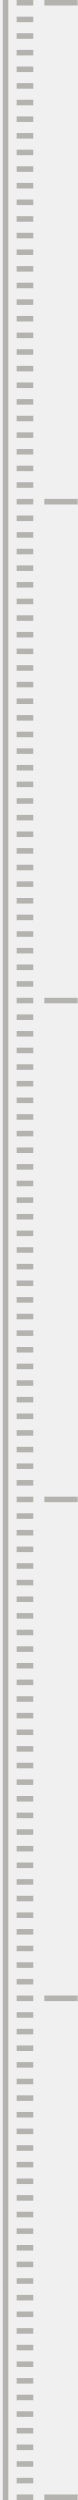
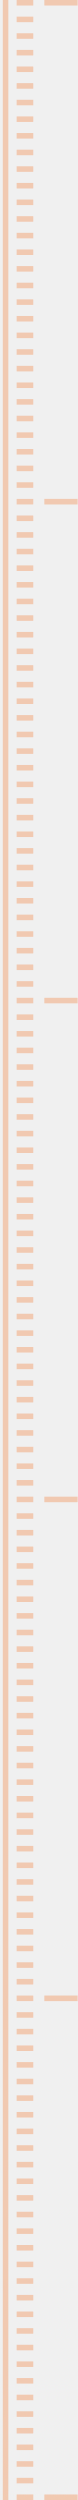
<svg xmlns="http://www.w3.org/2000/svg" width="14" height="451" viewBox="0 0 14 451" fill="none">
-   <g clip-path="url(#clip0_141_36)">
-     <line y1="-0.5" x2="451" y2="-0.5" transform="matrix(0 -1 -1 0 0.501953 451.005)" stroke="#3B392C" stroke-opacity="0.33" />
-     <line x1="3" y1="450.5" x2="6" y2="450.5" stroke="#3B392C" stroke-opacity="0.33" />
-     <line x1="3" y1="447.5" x2="6" y2="447.5" stroke="#3B392C" stroke-opacity="0.33" />
-     <line x1="3" y1="444.5" x2="6" y2="444.5" stroke="#3B392C" stroke-opacity="0.33" />
-     <line x1="3" y1="441.5" x2="6" y2="441.5" stroke="#3B392C" stroke-opacity="0.33" />
-     <line x1="3" y1="438.5" x2="6" y2="438.5" stroke="#3B392C" stroke-opacity="0.33" />
-     <line x1="3" y1="435.5" x2="6" y2="435.5" stroke="#3B392C" stroke-opacity="0.33" />
-     <line x1="3" y1="432.5" x2="6" y2="432.5" stroke="#3B392C" stroke-opacity="0.33" />
-     <line x1="3" y1="429.5" x2="6" y2="429.5" stroke="#3B392C" stroke-opacity="0.33" />
-     <line x1="3" y1="426.5" x2="6" y2="426.5" stroke="#3B392C" stroke-opacity="0.33" />
-     <line x1="3" y1="423.5" x2="6" y2="423.5" stroke="#3B392C" stroke-opacity="0.33" />
-     <line x1="3" y1="420.5" x2="6" y2="420.5" stroke="#3B392C" stroke-opacity="0.33" />
-     <line x1="3" y1="417.5" x2="6" y2="417.5" stroke="#3B392C" stroke-opacity="0.33" />
-     <line x1="3" y1="414.5" x2="6" y2="414.5" stroke="#3B392C" stroke-opacity="0.33" />
-     <line x1="3" y1="411.5" x2="6" y2="411.5" stroke="#3B392C" stroke-opacity="0.33" />
-     <line x1="3" y1="408.5" x2="6" y2="408.5" stroke="#3B392C" stroke-opacity="0.33" />
-     <line x1="3" y1="405.5" x2="6" y2="405.5" stroke="#3B392C" stroke-opacity="0.33" />
-     <line x1="3" y1="402.5" x2="6" y2="402.5" stroke="#3B392C" stroke-opacity="0.33" />
-     <line x1="3" y1="399.5" x2="6" y2="399.5" stroke="#3B392C" stroke-opacity="0.33" />
-     <line x1="3" y1="396.5" x2="6" y2="396.5" stroke="#3B392C" stroke-opacity="0.33" />
-     <line x1="3" y1="393.5" x2="6" y2="393.5" stroke="#3B392C" stroke-opacity="0.33" />
-     <line x1="3" y1="390.5" x2="6" y2="390.5" stroke="#3B392C" stroke-opacity="0.33" />
-     <line x1="3" y1="387.5" x2="6" y2="387.5" stroke="#3B392C" stroke-opacity="0.33" />
-     <line x1="3" y1="384.5" x2="6" y2="384.5" stroke="#3B392C" stroke-opacity="0.33" />
-     <line x1="3" y1="381.5" x2="6" y2="381.5" stroke="#3B392C" stroke-opacity="0.33" />
-     <line x1="3" y1="378.5" x2="6" y2="378.5" stroke="#3B392C" stroke-opacity="0.33" />
-     <line x1="3" y1="375.5" x2="6" y2="375.5" stroke="#3B392C" stroke-opacity="0.33" />
-     <line x1="3" y1="372.5" x2="6" y2="372.5" stroke="#3B392C" stroke-opacity="0.33" />
-     <line x1="3" y1="369.5" x2="6" y2="369.5" stroke="#3B392C" stroke-opacity="0.33" />
-     <line x1="3" y1="366.5" x2="6" y2="366.5" stroke="#3B392C" stroke-opacity="0.33" />
-     <line x1="3" y1="363.5" x2="6" y2="363.5" stroke="#3B392C" stroke-opacity="0.33" />
-     <line x1="3" y1="360.5" x2="6" y2="360.5" stroke="#3B392C" stroke-opacity="0.33" />
-     <line x1="3" y1="357.5" x2="6" y2="357.5" stroke="#3B392C" stroke-opacity="0.33" />
-     <line x1="3" y1="354.5" x2="6" y2="354.5" stroke="#3B392C" stroke-opacity="0.33" />
-     <line x1="3" y1="351.5" x2="6" y2="351.5" stroke="#3B392C" stroke-opacity="0.33" />
-     <line x1="3" y1="348.5" x2="6" y2="348.5" stroke="#3B392C" stroke-opacity="0.33" />
-     <line x1="3" y1="345.5" x2="6" y2="345.5" stroke="#3B392C" stroke-opacity="0.33" />
-     <line x1="3" y1="342.5" x2="6" y2="342.5" stroke="#3B392C" stroke-opacity="0.33" />
-     <line x1="3" y1="339.5" x2="6" y2="339.5" stroke="#3B392C" stroke-opacity="0.33" />
-     <line x1="3" y1="336.5" x2="6" y2="336.5" stroke="#3B392C" stroke-opacity="0.33" />
-     <line x1="3" y1="333.5" x2="6" y2="333.5" stroke="#3B392C" stroke-opacity="0.33" />
-     <line x1="3" y1="330.5" x2="6" y2="330.5" stroke="#3B392C" stroke-opacity="0.33" />
-     <line x1="3" y1="327.5" x2="6" y2="327.5" stroke="#3B392C" stroke-opacity="0.33" />
-     <line x1="3" y1="324.5" x2="6" y2="324.5" stroke="#3B392C" stroke-opacity="0.33" />
-     <line x1="3" y1="321.5" x2="6" y2="321.5" stroke="#3B392C" stroke-opacity="0.33" />
-     <line x1="3" y1="318.5" x2="6" y2="318.5" stroke="#3B392C" stroke-opacity="0.33" />
-     <line x1="3" y1="315.5" x2="6" y2="315.5" stroke="#3B392C" stroke-opacity="0.33" />
-     <line x1="3" y1="312.5" x2="6" y2="312.5" stroke="#3B392C" stroke-opacity="0.33" />
-     <line x1="3" y1="309.5" x2="6" y2="309.5" stroke="#3B392C" stroke-opacity="0.33" />
-     <line x1="3" y1="306.5" x2="6" y2="306.5" stroke="#3B392C" stroke-opacity="0.33" />
-     <line x1="3" y1="303.5" x2="6" y2="303.5" stroke="#3B392C" stroke-opacity="0.33" />
-     <line x1="3" y1="300.5" x2="6" y2="300.5" stroke="#3B392C" stroke-opacity="0.33" />
-     <line x1="3" y1="297.5" x2="6" y2="297.5" stroke="#3B392C" stroke-opacity="0.33" />
-     <line x1="3" y1="294.5" x2="6" y2="294.5" stroke="#3B392C" stroke-opacity="0.33" />
-     <line x1="3" y1="291.5" x2="6" y2="291.5" stroke="#3B392C" stroke-opacity="0.33" />
-     <line x1="3" y1="288.5" x2="6" y2="288.5" stroke="#3B392C" stroke-opacity="0.33" />
-     <line x1="3" y1="285.5" x2="6" y2="285.5" stroke="#3B392C" stroke-opacity="0.33" />
-     <line x1="3" y1="282.5" x2="6" y2="282.5" stroke="#3B392C" stroke-opacity="0.33" />
-     <line x1="3" y1="279.5" x2="6" y2="279.5" stroke="#3B392C" stroke-opacity="0.33" />
-     <line x1="3" y1="276.5" x2="6" y2="276.5" stroke="#3B392C" stroke-opacity="0.33" />
-     <line x1="3" y1="273.5" x2="6" y2="273.5" stroke="#3B392C" stroke-opacity="0.33" />
-     <line x1="3" y1="270.5" x2="6" y2="270.5" stroke="#3B392C" stroke-opacity="0.33" />
-     <line x1="3" y1="267.5" x2="6" y2="267.5" stroke="#3B392C" stroke-opacity="0.33" />
-     <line x1="3" y1="264.5" x2="6" y2="264.5" stroke="#3B392C" stroke-opacity="0.33" />
-     <line x1="3" y1="261.5" x2="6" y2="261.5" stroke="#3B392C" stroke-opacity="0.33" />
-     <line x1="3" y1="258.5" x2="6" y2="258.5" stroke="#3B392C" stroke-opacity="0.33" />
-     <line x1="3" y1="255.5" x2="6" y2="255.5" stroke="#3B392C" stroke-opacity="0.33" />
-     <line x1="3" y1="252.5" x2="6" y2="252.5" stroke="#3B392C" stroke-opacity="0.33" />
-     <line x1="3" y1="249.5" x2="6" y2="249.5" stroke="#3B392C" stroke-opacity="0.33" />
-     <line x1="3" y1="246.5" x2="6" y2="246.5" stroke="#3B392C" stroke-opacity="0.33" />
-     <line x1="3" y1="243.5" x2="6" y2="243.5" stroke="#3B392C" stroke-opacity="0.33" />
-     <line x1="3" y1="240.5" x2="6" y2="240.5" stroke="#3B392C" stroke-opacity="0.33" />
-     <line x1="3" y1="237.5" x2="6" y2="237.5" stroke="#3B392C" stroke-opacity="0.33" />
-     <line x1="3" y1="234.5" x2="6" y2="234.5" stroke="#3B392C" stroke-opacity="0.33" />
-     <line x1="3" y1="231.5" x2="6" y2="231.5" stroke="#3B392C" stroke-opacity="0.33" />
-     <line x1="3" y1="228.5" x2="6" y2="228.5" stroke="#3B392C" stroke-opacity="0.33" />
-     <line x1="3" y1="225.5" x2="6" y2="225.5" stroke="#3B392C" stroke-opacity="0.33" />
-     <line x1="3" y1="222.5" x2="6" y2="222.5" stroke="#3B392C" stroke-opacity="0.33" />
-     <line x1="3" y1="219.5" x2="6" y2="219.5" stroke="#3B392C" stroke-opacity="0.33" />
-     <line x1="3" y1="216.5" x2="6" y2="216.5" stroke="#3B392C" stroke-opacity="0.33" />
-     <line x1="3" y1="213.5" x2="6" y2="213.5" stroke="#3B392C" stroke-opacity="0.33" />
-     <line x1="3" y1="210.5" x2="6" y2="210.5" stroke="#3B392C" stroke-opacity="0.33" />
-     <line x1="3" y1="207.5" x2="6" y2="207.5" stroke="#3B392C" stroke-opacity="0.33" />
-     <line x1="3" y1="204.5" x2="6" y2="204.5" stroke="#3B392C" stroke-opacity="0.33" />
-     <line x1="3" y1="201.5" x2="6" y2="201.5" stroke="#3B392C" stroke-opacity="0.33" />
-     <line x1="3" y1="198.5" x2="6" y2="198.5" stroke="#3B392C" stroke-opacity="0.33" />
-     <line x1="3" y1="195.5" x2="6" y2="195.5" stroke="#3B392C" stroke-opacity="0.33" />
-     <line x1="3" y1="192.5" x2="6" y2="192.5" stroke="#3B392C" stroke-opacity="0.33" />
-     <line x1="3" y1="189.5" x2="6" y2="189.5" stroke="#3B392C" stroke-opacity="0.33" />
-     <line x1="3" y1="186.5" x2="6" y2="186.5" stroke="#3B392C" stroke-opacity="0.33" />
-     <line x1="3" y1="183.5" x2="6" y2="183.5" stroke="#3B392C" stroke-opacity="0.33" />
-     <line x1="3" y1="180.5" x2="6" y2="180.5" stroke="#3B392C" stroke-opacity="0.33" />
-     <line x1="3" y1="177.5" x2="6" y2="177.5" stroke="#3B392C" stroke-opacity="0.33" />
-     <line x1="3" y1="174.5" x2="6" y2="174.5" stroke="#3B392C" stroke-opacity="0.33" />
-     <line x1="3" y1="171.5" x2="6" y2="171.5" stroke="#3B392C" stroke-opacity="0.33" />
-     <line x1="3" y1="168.5" x2="6" y2="168.5" stroke="#3B392C" stroke-opacity="0.33" />
-     <line x1="3" y1="165.5" x2="6" y2="165.5" stroke="#3B392C" stroke-opacity="0.33" />
-     <line x1="3" y1="162.5" x2="6" y2="162.5" stroke="#3B392C" stroke-opacity="0.33" />
-     <line x1="3" y1="159.5" x2="6" y2="159.5" stroke="#3B392C" stroke-opacity="0.33" />
-     <line x1="3" y1="156.5" x2="6" y2="156.5" stroke="#3B392C" stroke-opacity="0.33" />
-     <line x1="3" y1="153.5" x2="6" y2="153.5" stroke="#3B392C" stroke-opacity="0.33" />
-     <line x1="3" y1="150.5" x2="6" y2="150.5" stroke="#3B392C" stroke-opacity="0.33" />
-     <line x1="3" y1="147.5" x2="6" y2="147.5" stroke="#3B392C" stroke-opacity="0.33" />
-     <line x1="3" y1="144.5" x2="6" y2="144.5" stroke="#3B392C" stroke-opacity="0.33" />
-     <line x1="3" y1="141.5" x2="6" y2="141.5" stroke="#3B392C" stroke-opacity="0.33" />
-     <line x1="3" y1="138.5" x2="6" y2="138.5" stroke="#3B392C" stroke-opacity="0.33" />
-     <line x1="3" y1="135.5" x2="6" y2="135.5" stroke="#3B392C" stroke-opacity="0.33" />
-     <line x1="3" y1="132.5" x2="6" y2="132.5" stroke="#3B392C" stroke-opacity="0.33" />
-     <line x1="3" y1="129.5" x2="6" y2="129.5" stroke="#3B392C" stroke-opacity="0.33" />
-     <line x1="3" y1="126.5" x2="6" y2="126.5" stroke="#3B392C" stroke-opacity="0.33" />
-     <line x1="3" y1="123.5" x2="6" y2="123.5" stroke="#3B392C" stroke-opacity="0.33" />
-     <line x1="3" y1="120.5" x2="6" y2="120.5" stroke="#3B392C" stroke-opacity="0.33" />
-     <line x1="3" y1="117.5" x2="6" y2="117.5" stroke="#3B392C" stroke-opacity="0.33" />
-     <line x1="3" y1="114.5" x2="6" y2="114.5" stroke="#3B392C" stroke-opacity="0.33" />
-     <line x1="3" y1="111.5" x2="6" y2="111.5" stroke="#3B392C" stroke-opacity="0.33" />
-     <line x1="3" y1="108.5" x2="6" y2="108.5" stroke="#3B392C" stroke-opacity="0.33" />
-     <line x1="3" y1="105.5" x2="6" y2="105.5" stroke="#3B392C" stroke-opacity="0.33" />
-     <line x1="3" y1="102.5" x2="6" y2="102.5" stroke="#3B392C" stroke-opacity="0.33" />
-     <line x1="3" y1="99.5" x2="6" y2="99.5" stroke="#3B392C" stroke-opacity="0.33" />
-     <line x1="3" y1="96.5" x2="6" y2="96.5" stroke="#3B392C" stroke-opacity="0.33" />
-     <line x1="3" y1="93.5" x2="6" y2="93.5" stroke="#3B392C" stroke-opacity="0.33" />
-     <line x1="3" y1="90.5" x2="6" y2="90.5" stroke="#3B392C" stroke-opacity="0.33" />
-     <line x1="3" y1="87.5" x2="6" y2="87.5" stroke="#3B392C" stroke-opacity="0.33" />
-     <line x1="3" y1="84.5" x2="6" y2="84.5" stroke="#3B392C" stroke-opacity="0.33" />
-     <line x1="3" y1="81.5" x2="6" y2="81.5" stroke="#3B392C" stroke-opacity="0.33" />
-     <line x1="3" y1="78.5" x2="6" y2="78.5" stroke="#3B392C" stroke-opacity="0.33" />
-     <line x1="3" y1="75.5" x2="6" y2="75.5" stroke="#3B392C" stroke-opacity="0.33" />
-     <line x1="3" y1="72.5" x2="6" y2="72.5" stroke="#3B392C" stroke-opacity="0.33" />
-     <line x1="3" y1="69.5" x2="6" y2="69.5" stroke="#3B392C" stroke-opacity="0.33" />
-     <line x1="3" y1="66.5" x2="6" y2="66.5" stroke="#3B392C" stroke-opacity="0.33" />
-     <line x1="3" y1="63.5" x2="6" y2="63.5" stroke="#3B392C" stroke-opacity="0.33" />
-     <line x1="3" y1="60.5" x2="6" y2="60.5" stroke="#3B392C" stroke-opacity="0.33" />
-     <line x1="3" y1="57.5" x2="6" y2="57.5" stroke="#3B392C" stroke-opacity="0.33" />
-     <line x1="3" y1="54.5" x2="6" y2="54.5" stroke="#3B392C" stroke-opacity="0.33" />
-     <line x1="3" y1="51.5" x2="6" y2="51.5" stroke="#3B392C" stroke-opacity="0.33" />
-     <line x1="3" y1="48.5" x2="6" y2="48.5" stroke="#3B392C" stroke-opacity="0.33" />
-     <line x1="3" y1="45.5" x2="6" y2="45.5" stroke="#3B392C" stroke-opacity="0.33" />
-     <line x1="3" y1="42.5" x2="6" y2="42.5" stroke="#3B392C" stroke-opacity="0.33" />
-     <line x1="3" y1="39.5" x2="6" y2="39.5" stroke="#3B392C" stroke-opacity="0.33" />
-     <line x1="3" y1="36.5" x2="6" y2="36.5" stroke="#3B392C" stroke-opacity="0.33" />
-     <line x1="3" y1="33.5" x2="6" y2="33.5" stroke="#3B392C" stroke-opacity="0.33" />
-     <line x1="3" y1="30.5" x2="6" y2="30.5" stroke="#3B392C" stroke-opacity="0.33" />
-     <line x1="3" y1="27.5" x2="6" y2="27.5" stroke="#3B392C" stroke-opacity="0.33" />
-     <line x1="3" y1="24.5" x2="6" y2="24.5" stroke="#3B392C" stroke-opacity="0.33" />
-     <line x1="3" y1="21.5" x2="6" y2="21.5" stroke="#3B392C" stroke-opacity="0.33" />
-     <line x1="3" y1="18.5" x2="6" y2="18.5" stroke="#3B392C" stroke-opacity="0.33" />
-     <line x1="3" y1="15.5" x2="6" y2="15.5" stroke="#3B392C" stroke-opacity="0.33" />
-     <line x1="3" y1="12.5" x2="6" y2="12.5" stroke="#3B392C" stroke-opacity="0.33" />
-     <line x1="3" y1="9.5" x2="6" y2="9.5" stroke="#3B392C" stroke-opacity="0.33" />
-     <line x1="3" y1="6.5" x2="6" y2="6.5" stroke="#3B392C" stroke-opacity="0.33" />
-     <line x1="3" y1="3.5" x2="6" y2="3.5" stroke="#3B392C" stroke-opacity="0.33" />
-     <line x1="3" y1="0.5" x2="6" y2="0.5" stroke="#3B392C" stroke-opacity="0.33" />
-     <line x1="8" y1="450.5" x2="14" y2="450.5" stroke="#3B392C" stroke-opacity="0.33" />
-     <line x1="8" y1="360.5" x2="14" y2="360.5" stroke="#3B392C" stroke-opacity="0.33" />
-     <line x1="8" y1="270.5" x2="14" y2="270.5" stroke="#3B392C" stroke-opacity="0.33" />
-     <line x1="8" y1="180.5" x2="14" y2="180.5" stroke="#3B392C" stroke-opacity="0.33" />
-     <line x1="8" y1="90.5" x2="14" y2="90.5" stroke="#3B392C" stroke-opacity="0.33" />
-     <line x1="8" y1="0.5" x2="14" y2="0.5" stroke="#3B392C" stroke-opacity="0.33" />
+   <g clip-path="url(#clip0_160_173)">
+     <line y1="-0.5" x2="451" y2="-0.5" transform="matrix(0 -1 -1 0 0.501953 451.005)" stroke="#F47B32" stroke-opacity="0.33" />
+     <line x1="3" y1="450.5" x2="6" y2="450.5" stroke="#F47B32" stroke-opacity="0.33" />
+     <line x1="3" y1="447.5" x2="6" y2="447.5" stroke="#F47B32" stroke-opacity="0.33" />
+     <line x1="3" y1="444.5" x2="6" y2="444.5" stroke="#F47B32" stroke-opacity="0.33" />
+     <line x1="3" y1="441.5" x2="6" y2="441.5" stroke="#F47B32" stroke-opacity="0.33" />
+     <line x1="3" y1="438.5" x2="6" y2="438.5" stroke="#F47B32" stroke-opacity="0.33" />
+     <line x1="3" y1="435.5" x2="6" y2="435.5" stroke="#F47B32" stroke-opacity="0.33" />
+     <line x1="3" y1="432.5" x2="6" y2="432.5" stroke="#F47B32" stroke-opacity="0.33" />
+     <line x1="3" y1="429.5" x2="6" y2="429.5" stroke="#F47B32" stroke-opacity="0.33" />
+     <line x1="3" y1="426.5" x2="6" y2="426.5" stroke="#F47B32" stroke-opacity="0.33" />
+     <line x1="3" y1="423.5" x2="6" y2="423.5" stroke="#F47B32" stroke-opacity="0.33" />
+     <line x1="3" y1="420.5" x2="6" y2="420.5" stroke="#F47B32" stroke-opacity="0.33" />
+     <line x1="3" y1="417.5" x2="6" y2="417.5" stroke="#F47B32" stroke-opacity="0.33" />
+     <line x1="3" y1="414.5" x2="6" y2="414.5" stroke="#F47B32" stroke-opacity="0.33" />
+     <line x1="3" y1="411.5" x2="6" y2="411.5" stroke="#F47B32" stroke-opacity="0.33" />
+     <line x1="3" y1="408.5" x2="6" y2="408.5" stroke="#F47B32" stroke-opacity="0.33" />
+     <line x1="3" y1="405.5" x2="6" y2="405.5" stroke="#F47B32" stroke-opacity="0.33" />
+     <line x1="3" y1="402.5" x2="6" y2="402.5" stroke="#F47B32" stroke-opacity="0.33" />
+     <line x1="3" y1="399.5" x2="6" y2="399.5" stroke="#F47B32" stroke-opacity="0.33" />
+     <line x1="3" y1="396.5" x2="6" y2="396.5" stroke="#F47B32" stroke-opacity="0.33" />
+     <line x1="3" y1="393.5" x2="6" y2="393.5" stroke="#F47B32" stroke-opacity="0.33" />
+     <line x1="3" y1="390.5" x2="6" y2="390.5" stroke="#F47B32" stroke-opacity="0.33" />
+     <line x1="3" y1="387.5" x2="6" y2="387.5" stroke="#F47B32" stroke-opacity="0.33" />
+     <line x1="3" y1="384.5" x2="6" y2="384.5" stroke="#F47B32" stroke-opacity="0.33" />
+     <line x1="3" y1="381.5" x2="6" y2="381.5" stroke="#F47B32" stroke-opacity="0.33" />
+     <line x1="3" y1="378.5" x2="6" y2="378.5" stroke="#F47B32" stroke-opacity="0.33" />
+     <line x1="3" y1="375.5" x2="6" y2="375.5" stroke="#F47B32" stroke-opacity="0.33" />
+     <line x1="3" y1="372.5" x2="6" y2="372.5" stroke="#F47B32" stroke-opacity="0.33" />
+     <line x1="3" y1="369.5" x2="6" y2="369.5" stroke="#F47B32" stroke-opacity="0.33" />
+     <line x1="3" y1="366.5" x2="6" y2="366.5" stroke="#F47B32" stroke-opacity="0.33" />
+     <line x1="3" y1="363.5" x2="6" y2="363.5" stroke="#F47B32" stroke-opacity="0.33" />
+     <line x1="3" y1="360.5" x2="6" y2="360.5" stroke="#F47B32" stroke-opacity="0.33" />
+     <line x1="3" y1="357.5" x2="6" y2="357.5" stroke="#F47B32" stroke-opacity="0.33" />
+     <line x1="3" y1="354.5" x2="6" y2="354.5" stroke="#F47B32" stroke-opacity="0.33" />
+     <line x1="3" y1="351.5" x2="6" y2="351.5" stroke="#F47B32" stroke-opacity="0.33" />
+     <line x1="3" y1="348.5" x2="6" y2="348.5" stroke="#F47B32" stroke-opacity="0.33" />
+     <line x1="3" y1="345.5" x2="6" y2="345.5" stroke="#F47B32" stroke-opacity="0.33" />
+     <line x1="3" y1="342.5" x2="6" y2="342.5" stroke="#F47B32" stroke-opacity="0.33" />
+     <line x1="3" y1="339.5" x2="6" y2="339.5" stroke="#F47B32" stroke-opacity="0.33" />
+     <line x1="3" y1="336.5" x2="6" y2="336.5" stroke="#F47B32" stroke-opacity="0.33" />
+     <line x1="3" y1="333.5" x2="6" y2="333.5" stroke="#F47B32" stroke-opacity="0.33" />
+     <line x1="3" y1="330.5" x2="6" y2="330.5" stroke="#F47B32" stroke-opacity="0.33" />
+     <line x1="3" y1="327.5" x2="6" y2="327.5" stroke="#F47B32" stroke-opacity="0.33" />
+     <line x1="3" y1="324.5" x2="6" y2="324.5" stroke="#F47B32" stroke-opacity="0.33" />
+     <line x1="3" y1="321.5" x2="6" y2="321.5" stroke="#F47B32" stroke-opacity="0.33" />
+     <line x1="3" y1="318.5" x2="6" y2="318.5" stroke="#F47B32" stroke-opacity="0.33" />
+     <line x1="3" y1="315.5" x2="6" y2="315.5" stroke="#F47B32" stroke-opacity="0.33" />
+     <line x1="3" y1="312.5" x2="6" y2="312.5" stroke="#F47B32" stroke-opacity="0.33" />
+     <line x1="3" y1="309.5" x2="6" y2="309.5" stroke="#F47B32" stroke-opacity="0.33" />
+     <line x1="3" y1="306.5" x2="6" y2="306.5" stroke="#F47B32" stroke-opacity="0.33" />
+     <line x1="3" y1="303.5" x2="6" y2="303.5" stroke="#F47B32" stroke-opacity="0.33" />
+     <line x1="3" y1="300.5" x2="6" y2="300.5" stroke="#F47B32" stroke-opacity="0.33" />
+     <line x1="3" y1="297.5" x2="6" y2="297.5" stroke="#F47B32" stroke-opacity="0.33" />
+     <line x1="3" y1="294.5" x2="6" y2="294.5" stroke="#F47B32" stroke-opacity="0.33" />
+     <line x1="3" y1="291.5" x2="6" y2="291.5" stroke="#F47B32" stroke-opacity="0.33" />
+     <line x1="3" y1="288.5" x2="6" y2="288.5" stroke="#F47B32" stroke-opacity="0.33" />
+     <line x1="3" y1="285.5" x2="6" y2="285.5" stroke="#F47B32" stroke-opacity="0.33" />
+     <line x1="3" y1="282.5" x2="6" y2="282.5" stroke="#F47B32" stroke-opacity="0.33" />
+     <line x1="3" y1="279.5" x2="6" y2="279.5" stroke="#F47B32" stroke-opacity="0.33" />
+     <line x1="3" y1="276.5" x2="6" y2="276.5" stroke="#F47B32" stroke-opacity="0.33" />
+     <line x1="3" y1="273.5" x2="6" y2="273.5" stroke="#F47B32" stroke-opacity="0.33" />
+     <line x1="3" y1="270.5" x2="6" y2="270.5" stroke="#F47B32" stroke-opacity="0.33" />
+     <line x1="3" y1="267.5" x2="6" y2="267.5" stroke="#F47B32" stroke-opacity="0.33" />
+     <line x1="3" y1="264.5" x2="6" y2="264.5" stroke="#F47B32" stroke-opacity="0.33" />
+     <line x1="3" y1="261.5" x2="6" y2="261.5" stroke="#F47B32" stroke-opacity="0.33" />
+     <line x1="3" y1="258.5" x2="6" y2="258.5" stroke="#F47B32" stroke-opacity="0.33" />
+     <line x1="3" y1="255.5" x2="6" y2="255.5" stroke="#F47B32" stroke-opacity="0.33" />
+     <line x1="3" y1="252.5" x2="6" y2="252.5" stroke="#F47B32" stroke-opacity="0.33" />
+     <line x1="3" y1="249.5" x2="6" y2="249.5" stroke="#F47B32" stroke-opacity="0.33" />
+     <line x1="3" y1="246.5" x2="6" y2="246.5" stroke="#F47B32" stroke-opacity="0.33" />
+     <line x1="3" y1="243.5" x2="6" y2="243.5" stroke="#F47B32" stroke-opacity="0.33" />
+     <line x1="3" y1="240.5" x2="6" y2="240.5" stroke="#F47B32" stroke-opacity="0.33" />
+     <line x1="3" y1="237.5" x2="6" y2="237.5" stroke="#F47B32" stroke-opacity="0.33" />
+     <line x1="3" y1="234.5" x2="6" y2="234.5" stroke="#F47B32" stroke-opacity="0.33" />
+     <line x1="3" y1="231.5" x2="6" y2="231.5" stroke="#F47B32" stroke-opacity="0.33" />
+     <line x1="3" y1="228.5" x2="6" y2="228.5" stroke="#F47B32" stroke-opacity="0.33" />
+     <line x1="3" y1="225.5" x2="6" y2="225.5" stroke="#F47B32" stroke-opacity="0.33" />
+     <line x1="3" y1="222.5" x2="6" y2="222.5" stroke="#F47B32" stroke-opacity="0.33" />
+     <line x1="3" y1="219.5" x2="6" y2="219.5" stroke="#F47B32" stroke-opacity="0.33" />
+     <line x1="3" y1="216.5" x2="6" y2="216.5" stroke="#F47B32" stroke-opacity="0.33" />
+     <line x1="3" y1="213.5" x2="6" y2="213.5" stroke="#F47B32" stroke-opacity="0.33" />
+     <line x1="3" y1="210.5" x2="6" y2="210.5" stroke="#F47B32" stroke-opacity="0.33" />
+     <line x1="3" y1="207.5" x2="6" y2="207.5" stroke="#F47B32" stroke-opacity="0.33" />
+     <line x1="3" y1="204.5" x2="6" y2="204.5" stroke="#F47B32" stroke-opacity="0.33" />
+     <line x1="3" y1="201.5" x2="6" y2="201.5" stroke="#F47B32" stroke-opacity="0.33" />
+     <line x1="3" y1="198.5" x2="6" y2="198.5" stroke="#F47B32" stroke-opacity="0.33" />
+     <line x1="3" y1="195.5" x2="6" y2="195.5" stroke="#F47B32" stroke-opacity="0.33" />
+     <line x1="3" y1="192.5" x2="6" y2="192.5" stroke="#F47B32" stroke-opacity="0.33" />
+     <line x1="3" y1="189.5" x2="6" y2="189.5" stroke="#F47B32" stroke-opacity="0.33" />
+     <line x1="3" y1="186.5" x2="6" y2="186.5" stroke="#F47B32" stroke-opacity="0.33" />
+     <line x1="3" y1="183.5" x2="6" y2="183.5" stroke="#F47B32" stroke-opacity="0.33" />
+     <line x1="3" y1="180.5" x2="6" y2="180.5" stroke="#F47B32" stroke-opacity="0.33" />
+     <line x1="3" y1="177.5" x2="6" y2="177.5" stroke="#F47B32" stroke-opacity="0.33" />
+     <line x1="3" y1="174.5" x2="6" y2="174.5" stroke="#F47B32" stroke-opacity="0.33" />
+     <line x1="3" y1="171.5" x2="6" y2="171.5" stroke="#F47B32" stroke-opacity="0.33" />
+     <line x1="3" y1="168.5" x2="6" y2="168.5" stroke="#F47B32" stroke-opacity="0.33" />
+     <line x1="3" y1="165.5" x2="6" y2="165.5" stroke="#F47B32" stroke-opacity="0.33" />
+     <line x1="3" y1="162.5" x2="6" y2="162.5" stroke="#F47B32" stroke-opacity="0.33" />
+     <line x1="3" y1="159.5" x2="6" y2="159.5" stroke="#F47B32" stroke-opacity="0.33" />
+     <line x1="3" y1="156.5" x2="6" y2="156.5" stroke="#F47B32" stroke-opacity="0.33" />
+     <line x1="3" y1="153.5" x2="6" y2="153.5" stroke="#F47B32" stroke-opacity="0.33" />
+     <line x1="3" y1="150.5" x2="6" y2="150.5" stroke="#F47B32" stroke-opacity="0.33" />
+     <line x1="3" y1="147.5" x2="6" y2="147.5" stroke="#F47B32" stroke-opacity="0.33" />
+     <line x1="3" y1="144.5" x2="6" y2="144.5" stroke="#F47B32" stroke-opacity="0.33" />
+     <line x1="3" y1="141.5" x2="6" y2="141.5" stroke="#F47B32" stroke-opacity="0.33" />
+     <line x1="3" y1="138.5" x2="6" y2="138.5" stroke="#F47B32" stroke-opacity="0.33" />
+     <line x1="3" y1="135.5" x2="6" y2="135.5" stroke="#F47B32" stroke-opacity="0.33" />
+     <line x1="3" y1="132.5" x2="6" y2="132.5" stroke="#F47B32" stroke-opacity="0.33" />
+     <line x1="3" y1="129.5" x2="6" y2="129.5" stroke="#F47B32" stroke-opacity="0.33" />
+     <line x1="3" y1="126.5" x2="6" y2="126.5" stroke="#F47B32" stroke-opacity="0.33" />
+     <line x1="3" y1="123.5" x2="6" y2="123.5" stroke="#F47B32" stroke-opacity="0.33" />
+     <line x1="3" y1="120.5" x2="6" y2="120.5" stroke="#F47B32" stroke-opacity="0.33" />
+     <line x1="3" y1="117.5" x2="6" y2="117.5" stroke="#F47B32" stroke-opacity="0.33" />
+     <line x1="3" y1="114.5" x2="6" y2="114.5" stroke="#F47B32" stroke-opacity="0.33" />
+     <line x1="3" y1="111.5" x2="6" y2="111.5" stroke="#F47B32" stroke-opacity="0.33" />
+     <line x1="3" y1="108.5" x2="6" y2="108.5" stroke="#F47B32" stroke-opacity="0.33" />
+     <line x1="3" y1="105.5" x2="6" y2="105.5" stroke="#F47B32" stroke-opacity="0.33" />
+     <line x1="3" y1="102.5" x2="6" y2="102.5" stroke="#F47B32" stroke-opacity="0.33" />
+     <line x1="3" y1="99.5" x2="6" y2="99.5" stroke="#F47B32" stroke-opacity="0.33" />
+     <line x1="3" y1="96.5" x2="6" y2="96.5" stroke="#F47B32" stroke-opacity="0.33" />
+     <line x1="3" y1="93.5" x2="6" y2="93.5" stroke="#F47B32" stroke-opacity="0.33" />
+     <line x1="3" y1="90.5" x2="6" y2="90.5" stroke="#F47B32" stroke-opacity="0.33" />
+     <line x1="3" y1="87.5" x2="6" y2="87.5" stroke="#F47B32" stroke-opacity="0.33" />
+     <line x1="3" y1="84.5" x2="6" y2="84.5" stroke="#F47B32" stroke-opacity="0.33" />
+     <line x1="3" y1="81.5" x2="6" y2="81.5" stroke="#F47B32" stroke-opacity="0.33" />
+     <line x1="3" y1="78.5" x2="6" y2="78.5" stroke="#F47B32" stroke-opacity="0.33" />
+     <line x1="3" y1="75.5" x2="6" y2="75.5" stroke="#F47B32" stroke-opacity="0.33" />
+     <line x1="3" y1="72.5" x2="6" y2="72.5" stroke="#F47B32" stroke-opacity="0.33" />
+     <line x1="3" y1="69.5" x2="6" y2="69.5" stroke="#F47B32" stroke-opacity="0.33" />
+     <line x1="3" y1="66.5" x2="6" y2="66.5" stroke="#F47B32" stroke-opacity="0.33" />
+     <line x1="3" y1="63.5" x2="6" y2="63.5" stroke="#F47B32" stroke-opacity="0.33" />
+     <line x1="3" y1="60.5" x2="6" y2="60.5" stroke="#F47B32" stroke-opacity="0.33" />
+     <line x1="3" y1="57.5" x2="6" y2="57.5" stroke="#F47B32" stroke-opacity="0.33" />
+     <line x1="3" y1="54.5" x2="6" y2="54.5" stroke="#F47B32" stroke-opacity="0.33" />
+     <line x1="3" y1="51.5" x2="6" y2="51.5" stroke="#F47B32" stroke-opacity="0.33" />
+     <line x1="3" y1="48.5" x2="6" y2="48.5" stroke="#F47B32" stroke-opacity="0.33" />
+     <line x1="3" y1="45.5" x2="6" y2="45.5" stroke="#F47B32" stroke-opacity="0.33" />
+     <line x1="3" y1="42.5" x2="6" y2="42.5" stroke="#F47B32" stroke-opacity="0.33" />
+     <line x1="3" y1="39.5" x2="6" y2="39.5" stroke="#F47B32" stroke-opacity="0.33" />
+     <line x1="3" y1="36.5" x2="6" y2="36.5" stroke="#F47B32" stroke-opacity="0.33" />
+     <line x1="3" y1="33.5" x2="6" y2="33.5" stroke="#F47B32" stroke-opacity="0.33" />
+     <line x1="3" y1="30.5" x2="6" y2="30.5" stroke="#F47B32" stroke-opacity="0.33" />
+     <line x1="3" y1="27.5" x2="6" y2="27.5" stroke="#F47B32" stroke-opacity="0.33" />
+     <line x1="3" y1="24.5" x2="6" y2="24.5" stroke="#F47B32" stroke-opacity="0.33" />
+     <line x1="3" y1="21.5" x2="6" y2="21.5" stroke="#F47B32" stroke-opacity="0.33" />
+     <line x1="3" y1="18.5" x2="6" y2="18.5" stroke="#F47B32" stroke-opacity="0.33" />
+     <line x1="3" y1="15.5" x2="6" y2="15.5" stroke="#F47B32" stroke-opacity="0.33" />
+     <line x1="3" y1="12.5" x2="6" y2="12.5" stroke="#F47B32" stroke-opacity="0.33" />
+     <line x1="3" y1="9.5" x2="6" y2="9.5" stroke="#F47B32" stroke-opacity="0.33" />
+     <line x1="3" y1="6.5" x2="6" y2="6.5" stroke="#F47B32" stroke-opacity="0.33" />
+     <line x1="3" y1="3.5" x2="6" y2="3.5" stroke="#F47B32" stroke-opacity="0.33" />
+     <line x1="3" y1="0.5" x2="6" y2="0.5" stroke="#F47B32" stroke-opacity="0.33" />
+     <line x1="8" y1="450.5" x2="14" y2="450.5" stroke="#F47B32" stroke-opacity="0.33" />
+     <line x1="8" y1="360.5" x2="14" y2="360.5" stroke="#F47B32" stroke-opacity="0.33" />
+     <line x1="8" y1="270.5" x2="14" y2="270.5" stroke="#F47B32" stroke-opacity="0.33" />
+     <line x1="8" y1="180.5" x2="14" y2="180.5" stroke="#F47B32" stroke-opacity="0.33" />
+     <line x1="8" y1="90.5" x2="14" y2="90.5" stroke="#F47B32" stroke-opacity="0.33" />
+     <line x1="8" y1="0.5" x2="14" y2="0.5" stroke="#F47B32" stroke-opacity="0.33" />
  </g>
  <defs>
-     <clipPath id="clip0_141_36">
+     <clipPath id="clip0_160_173">
      <rect width="451" height="14" fill="white" transform="matrix(0 -1 1 0 0 451)" />
    </clipPath>
  </defs>
</svg>
